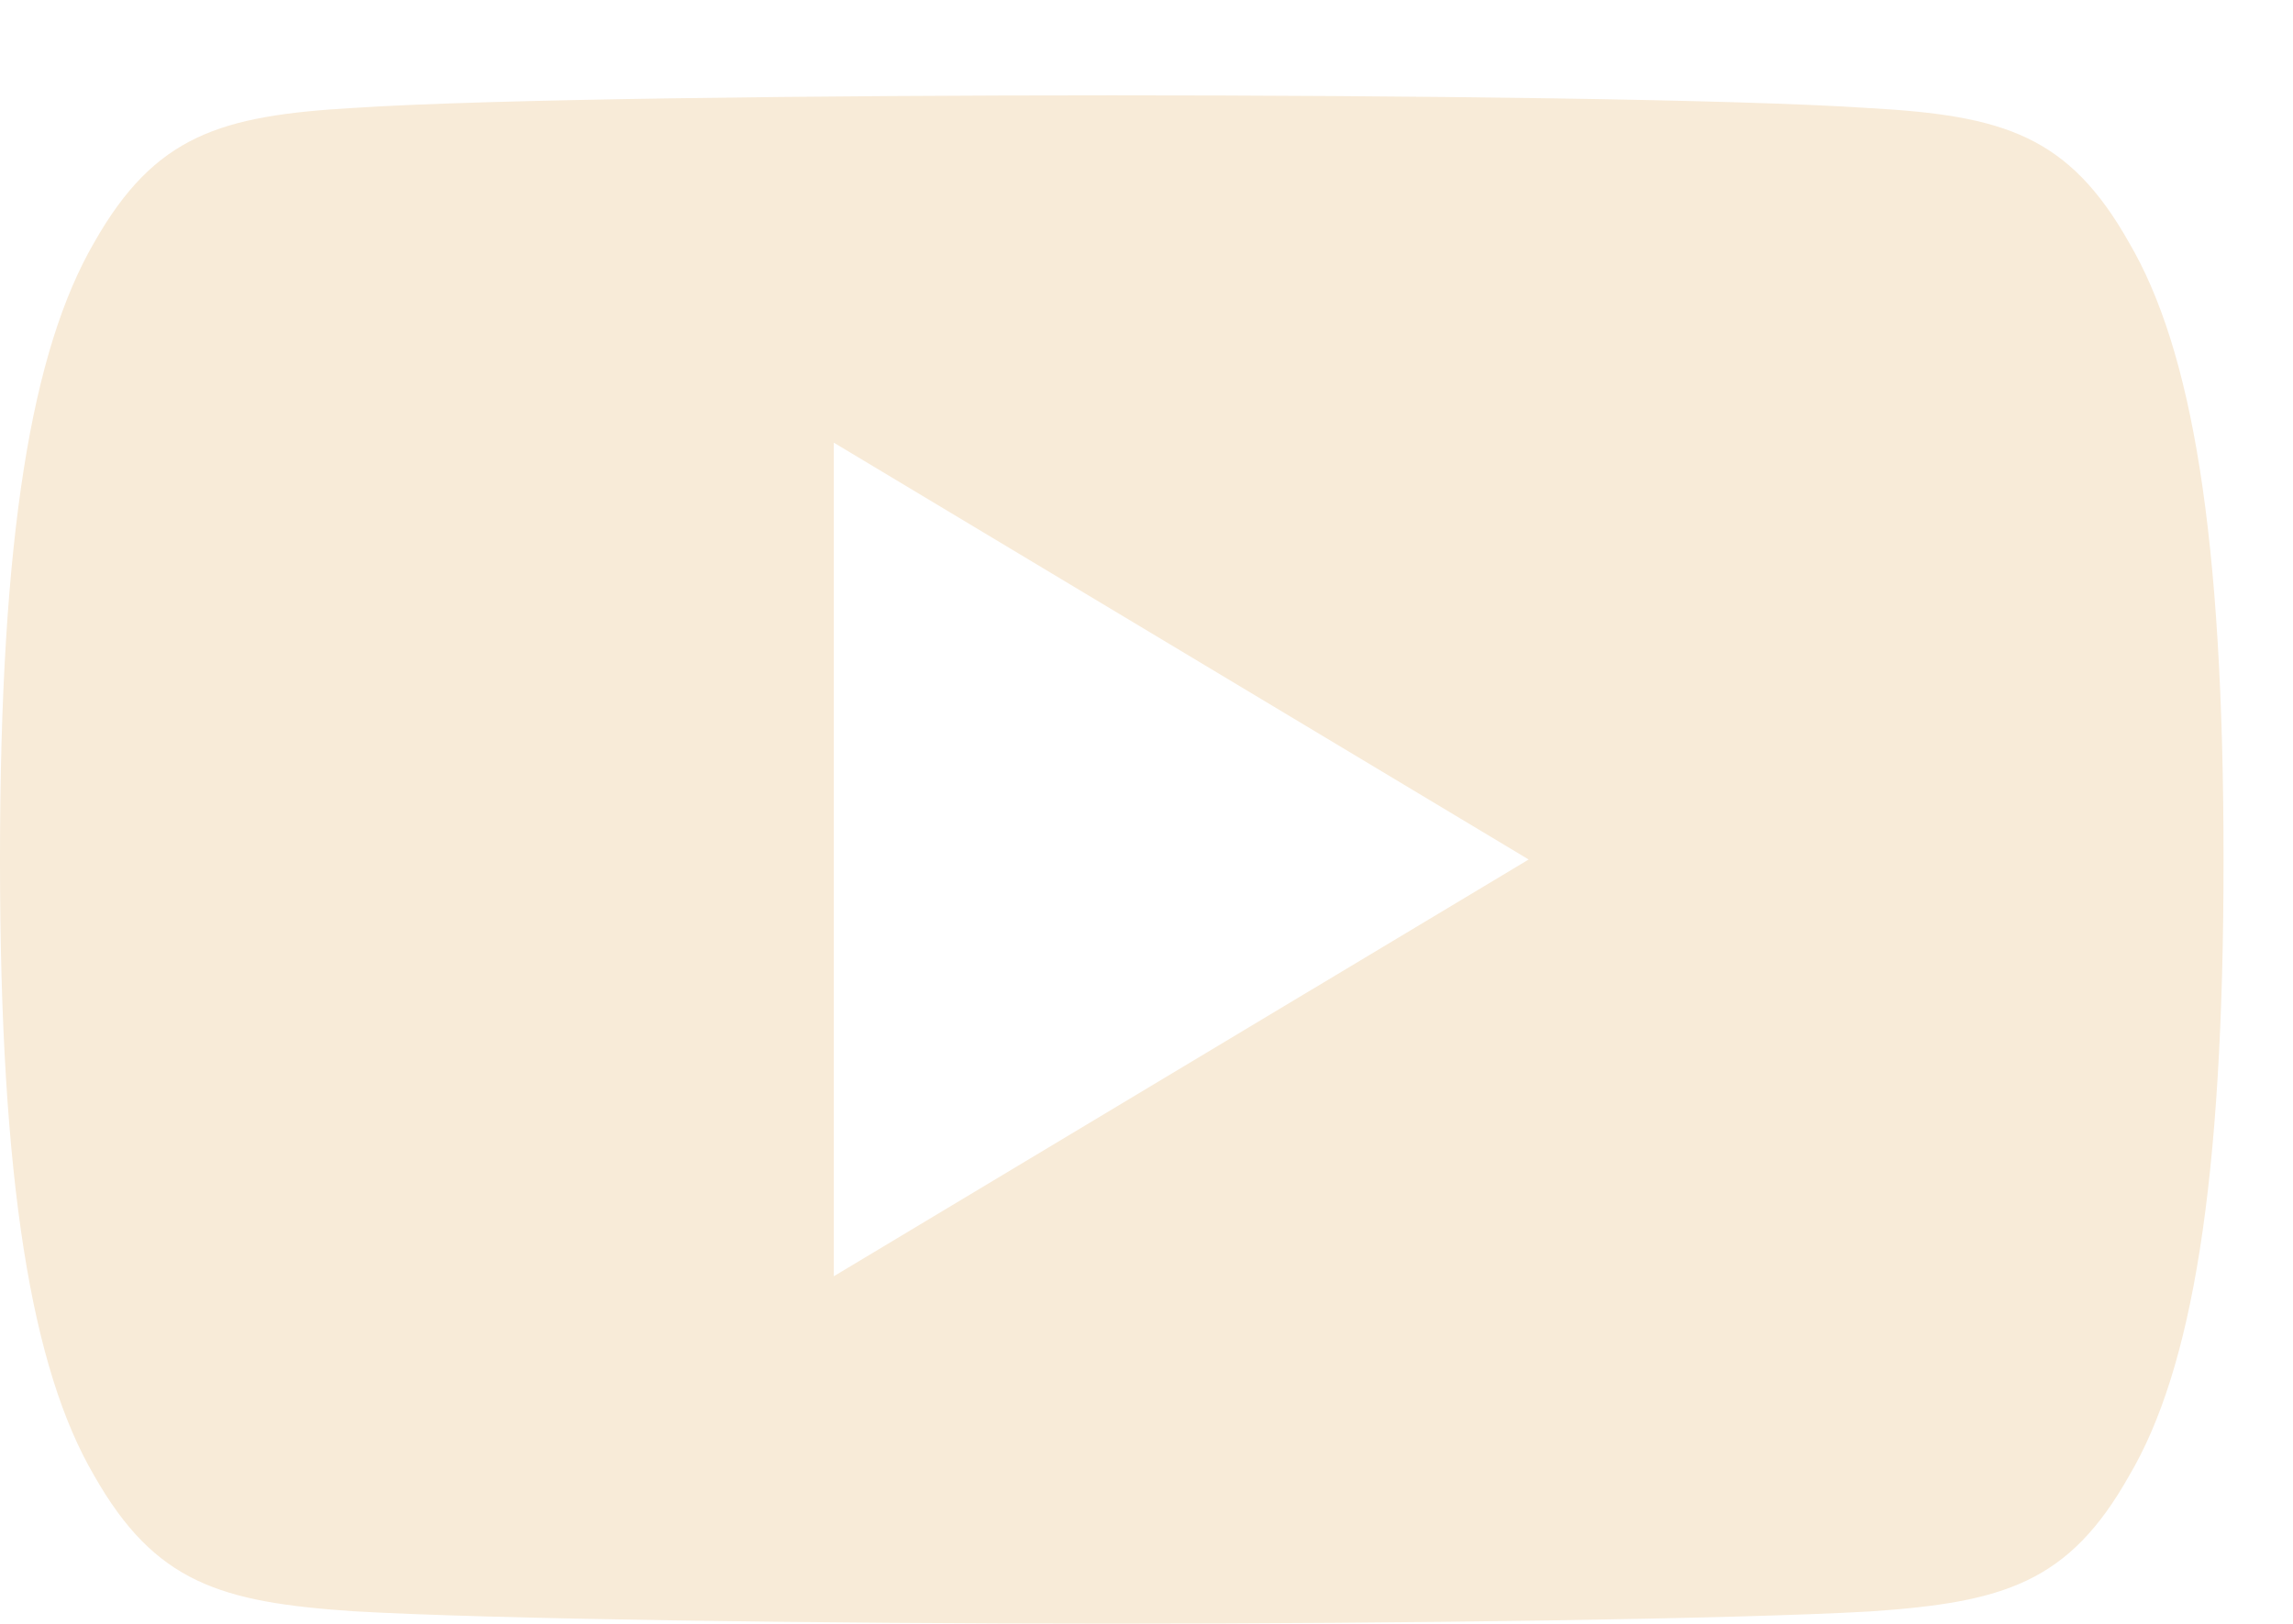
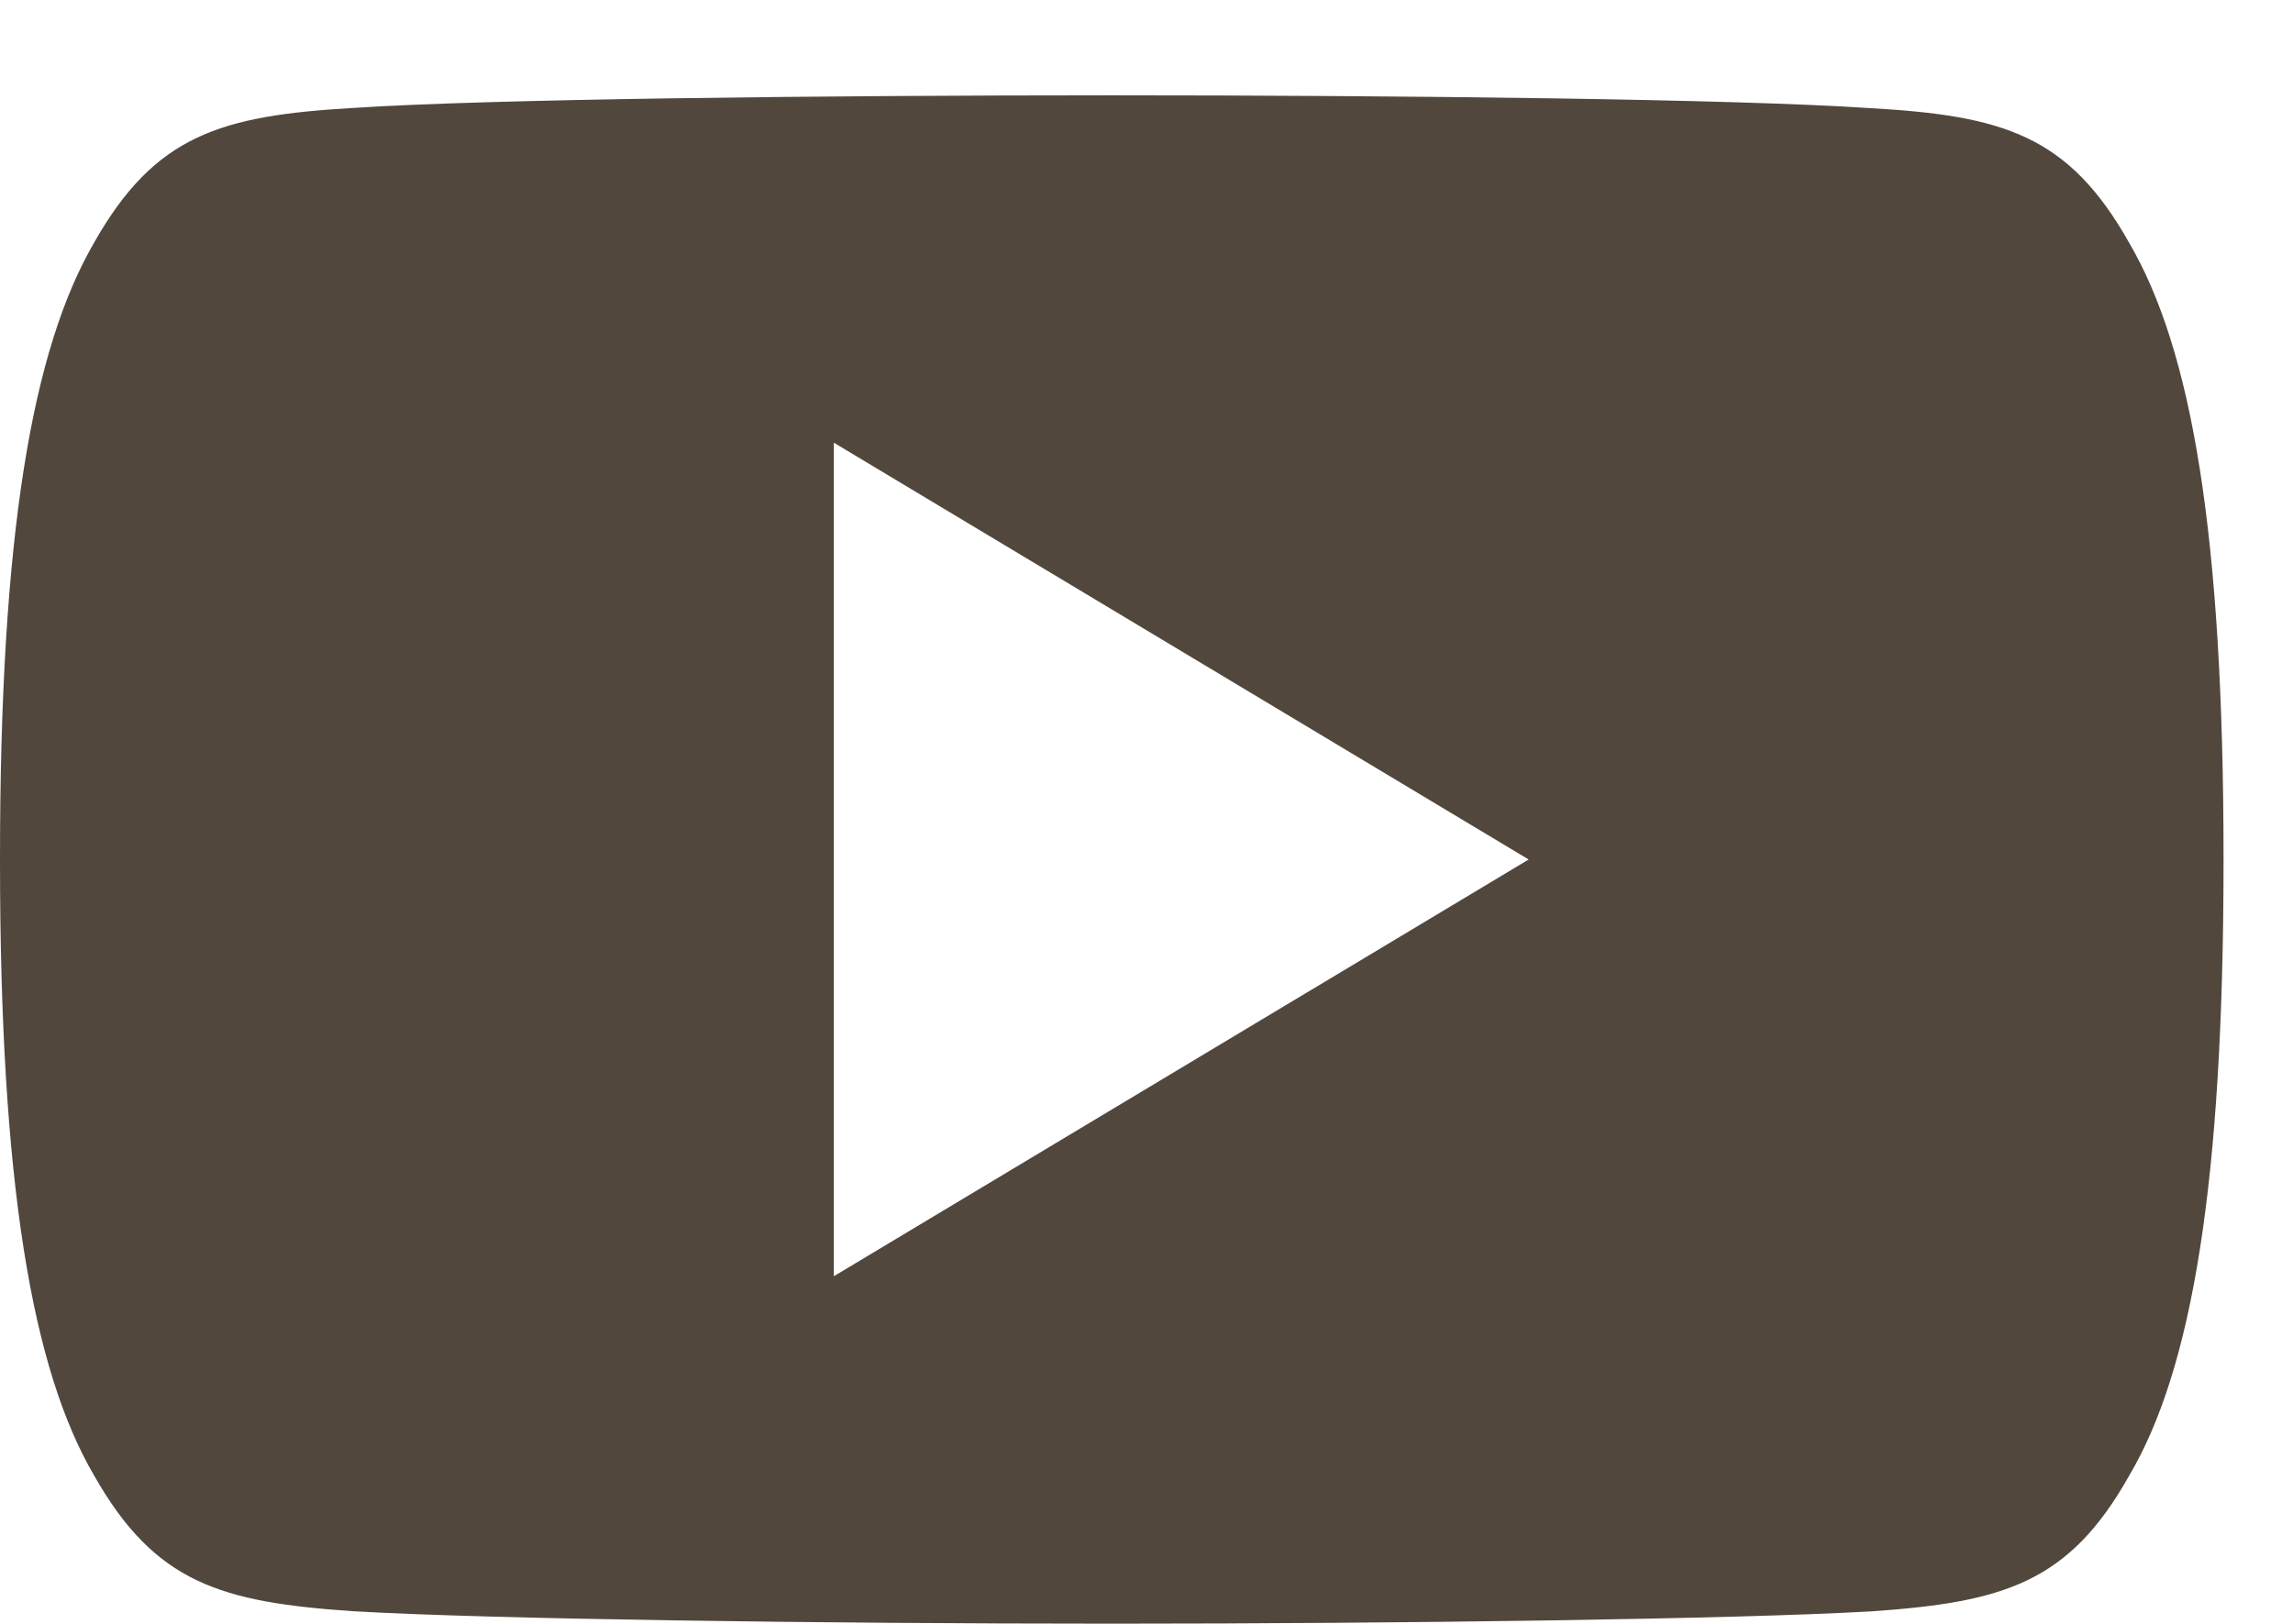
<svg xmlns="http://www.w3.org/2000/svg" width="24" height="17" viewBox="0 0 24 17" fill="none">
-   <path d="M22.284 2.54C21.652 1.417 20.967 1.21 19.572 1.132C18.179 1.037 14.675 0.998 11.639 0.998C8.598 0.998 5.092 1.037 3.7 1.13C2.308 1.21 1.622 1.415 0.985 2.54C0.335 3.661 0 5.593 0 8.993C0 8.996 0 8.998 0 8.998C0 9.001 0 9.002 0 9.002V9.005C0 12.391 0.335 14.337 0.985 15.447C1.622 16.57 2.307 16.774 3.699 16.868C5.092 16.95 8.598 16.998 11.639 16.998C14.675 16.998 18.179 16.95 19.574 16.87C20.969 16.775 21.654 16.572 22.285 15.449C22.941 14.339 23.273 12.393 23.273 9.007C23.273 9.007 23.273 9.002 23.273 8.999C23.273 8.999 23.273 8.996 23.273 8.995C23.273 5.593 22.941 3.661 22.284 2.54ZM8.727 13.361V4.634L16 8.998L8.727 13.361Z" fill="#F8EBD8" />
+   <path d="M22.284 2.54C21.652 1.417 20.967 1.21 19.572 1.132C18.179 1.037 14.675 0.998 11.639 0.998C8.598 0.998 5.092 1.037 3.7 1.13C2.308 1.21 1.622 1.415 0.985 2.54C0.335 3.661 0 5.593 0 8.993C0 8.996 0 8.998 0 8.998C0 9.001 0 9.002 0 9.002V9.005C0 12.391 0.335 14.337 0.985 15.447C1.622 16.57 2.307 16.774 3.699 16.868C5.092 16.95 8.598 16.998 11.639 16.998C14.675 16.998 18.179 16.95 19.574 16.87C20.969 16.775 21.654 16.572 22.285 15.449C22.941 14.339 23.273 12.393 23.273 9.007C23.273 9.007 23.273 9.002 23.273 8.999C23.273 8.999 23.273 8.996 23.273 8.995C23.273 5.593 22.941 3.661 22.284 2.54ZM8.727 13.361V4.634L16 8.998L8.727 13.361Z" fill="#51473D" />
</svg>
